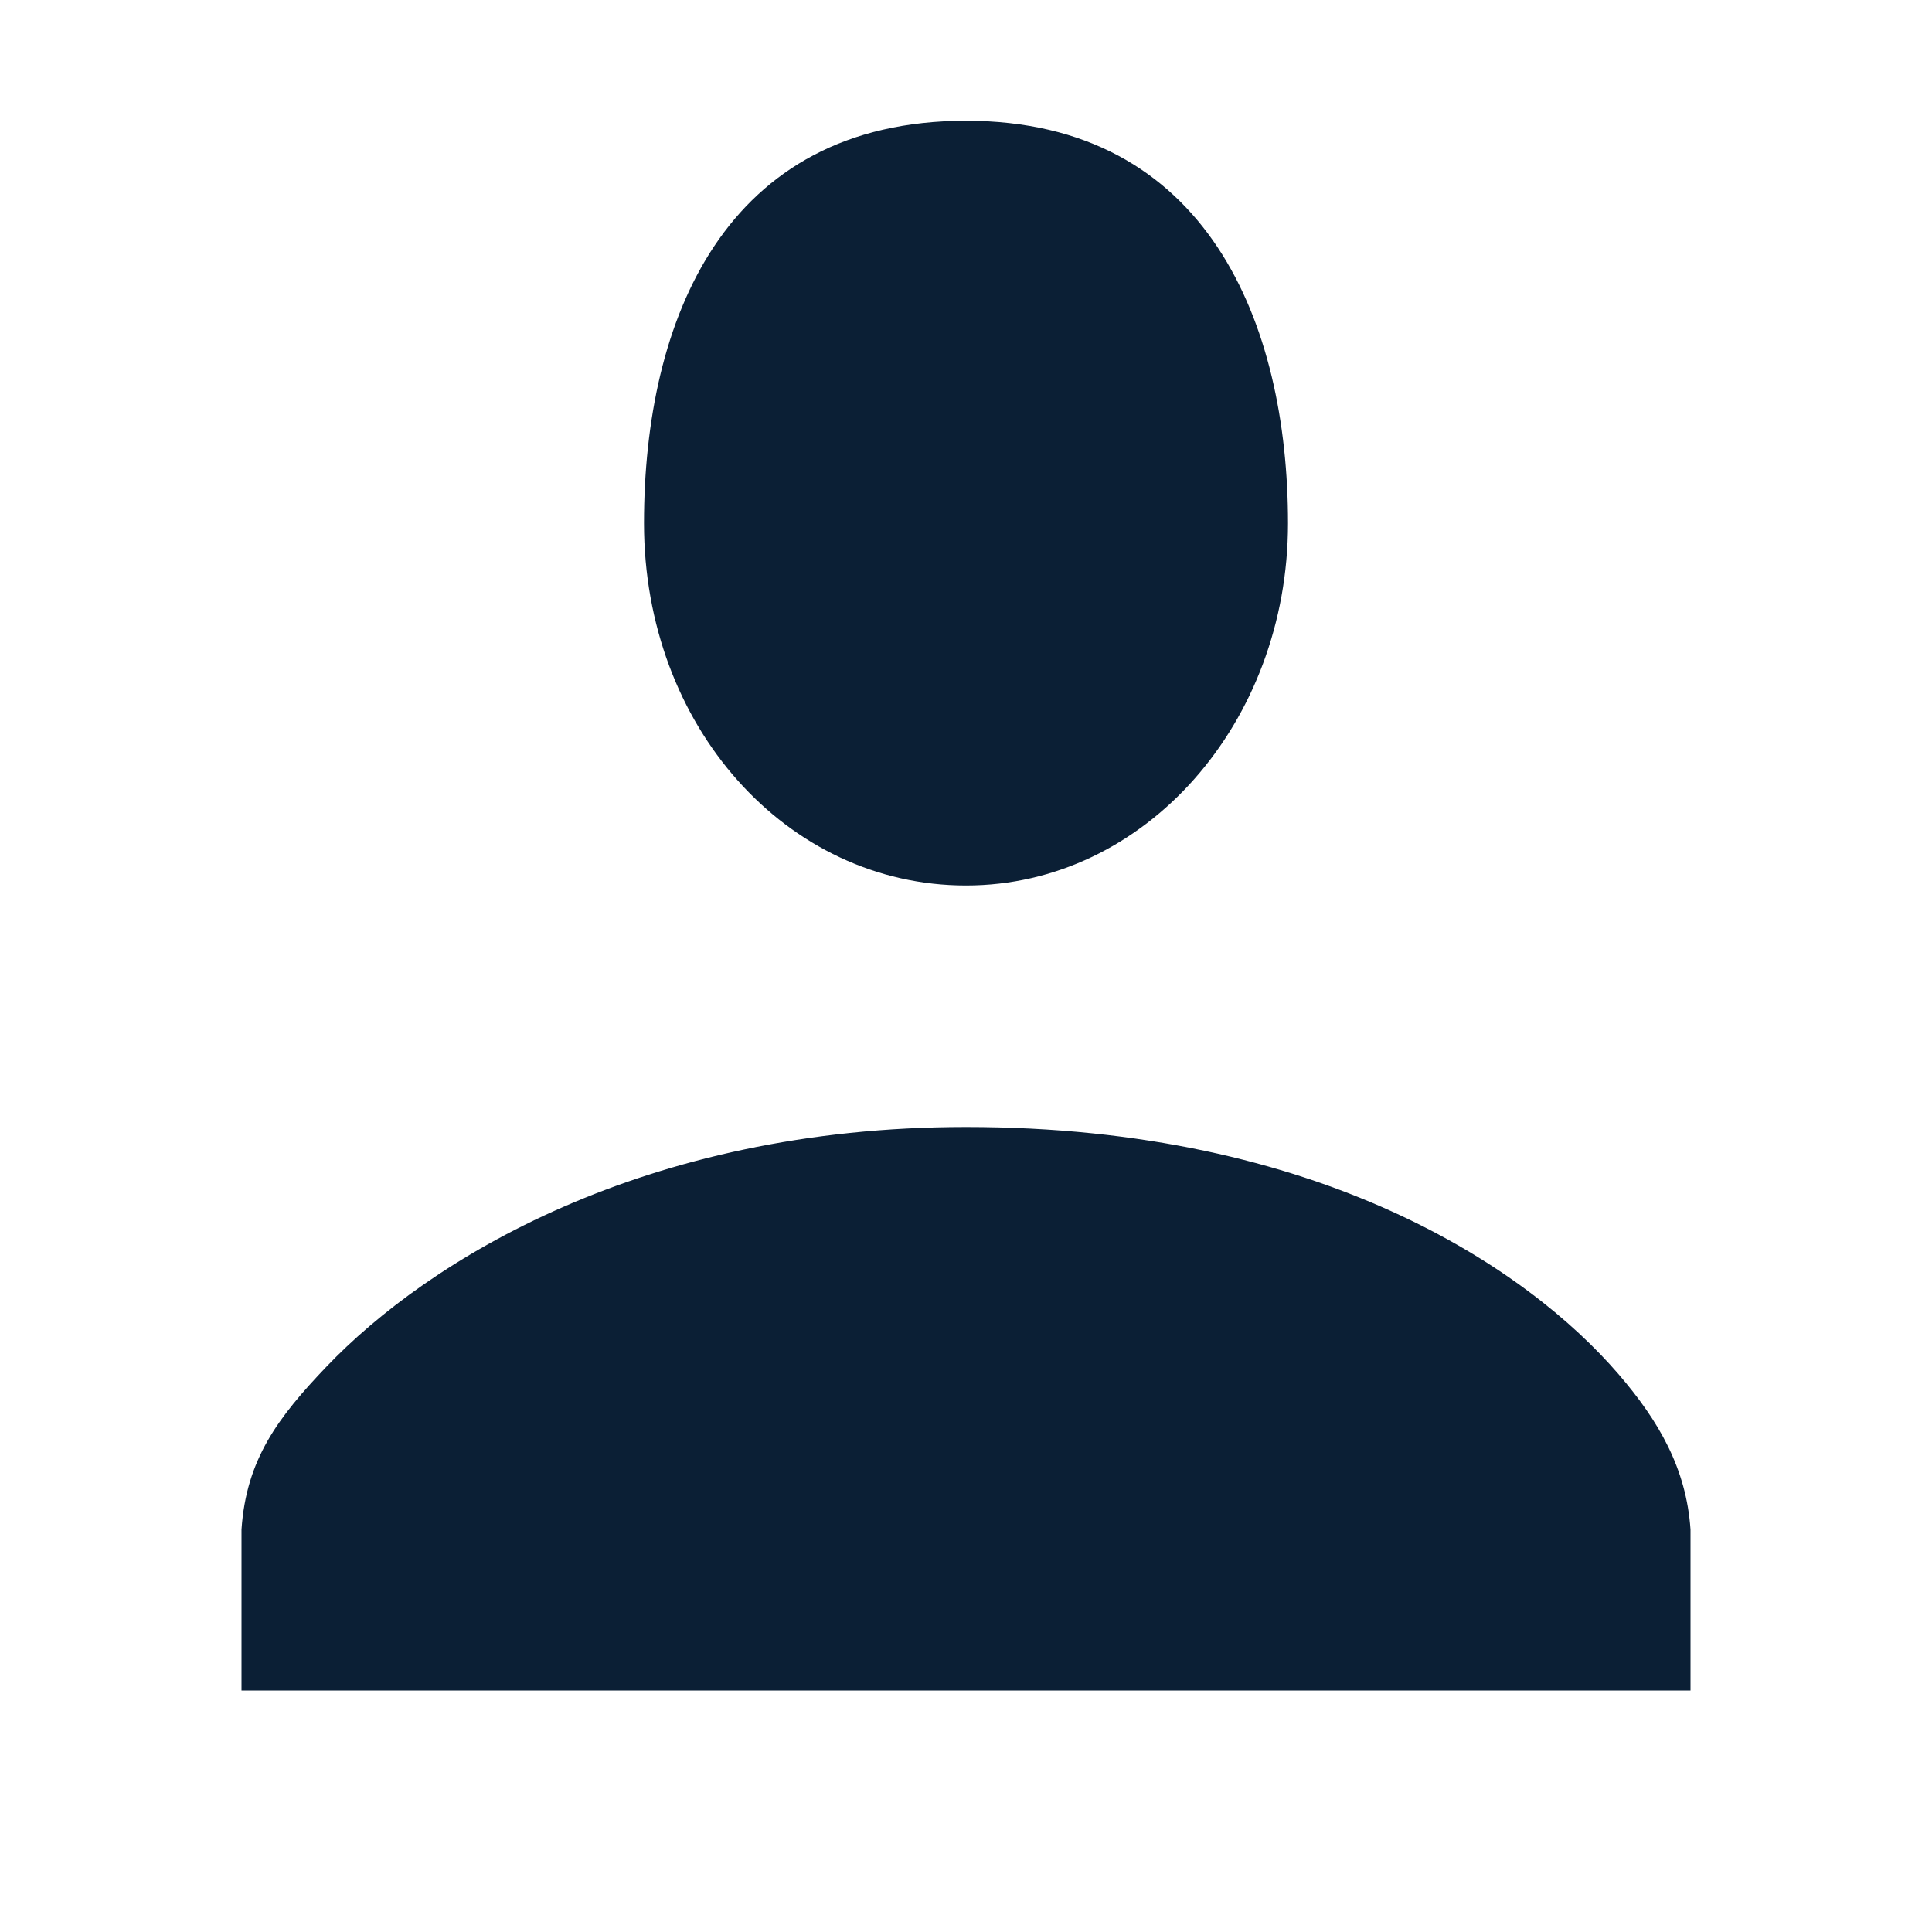
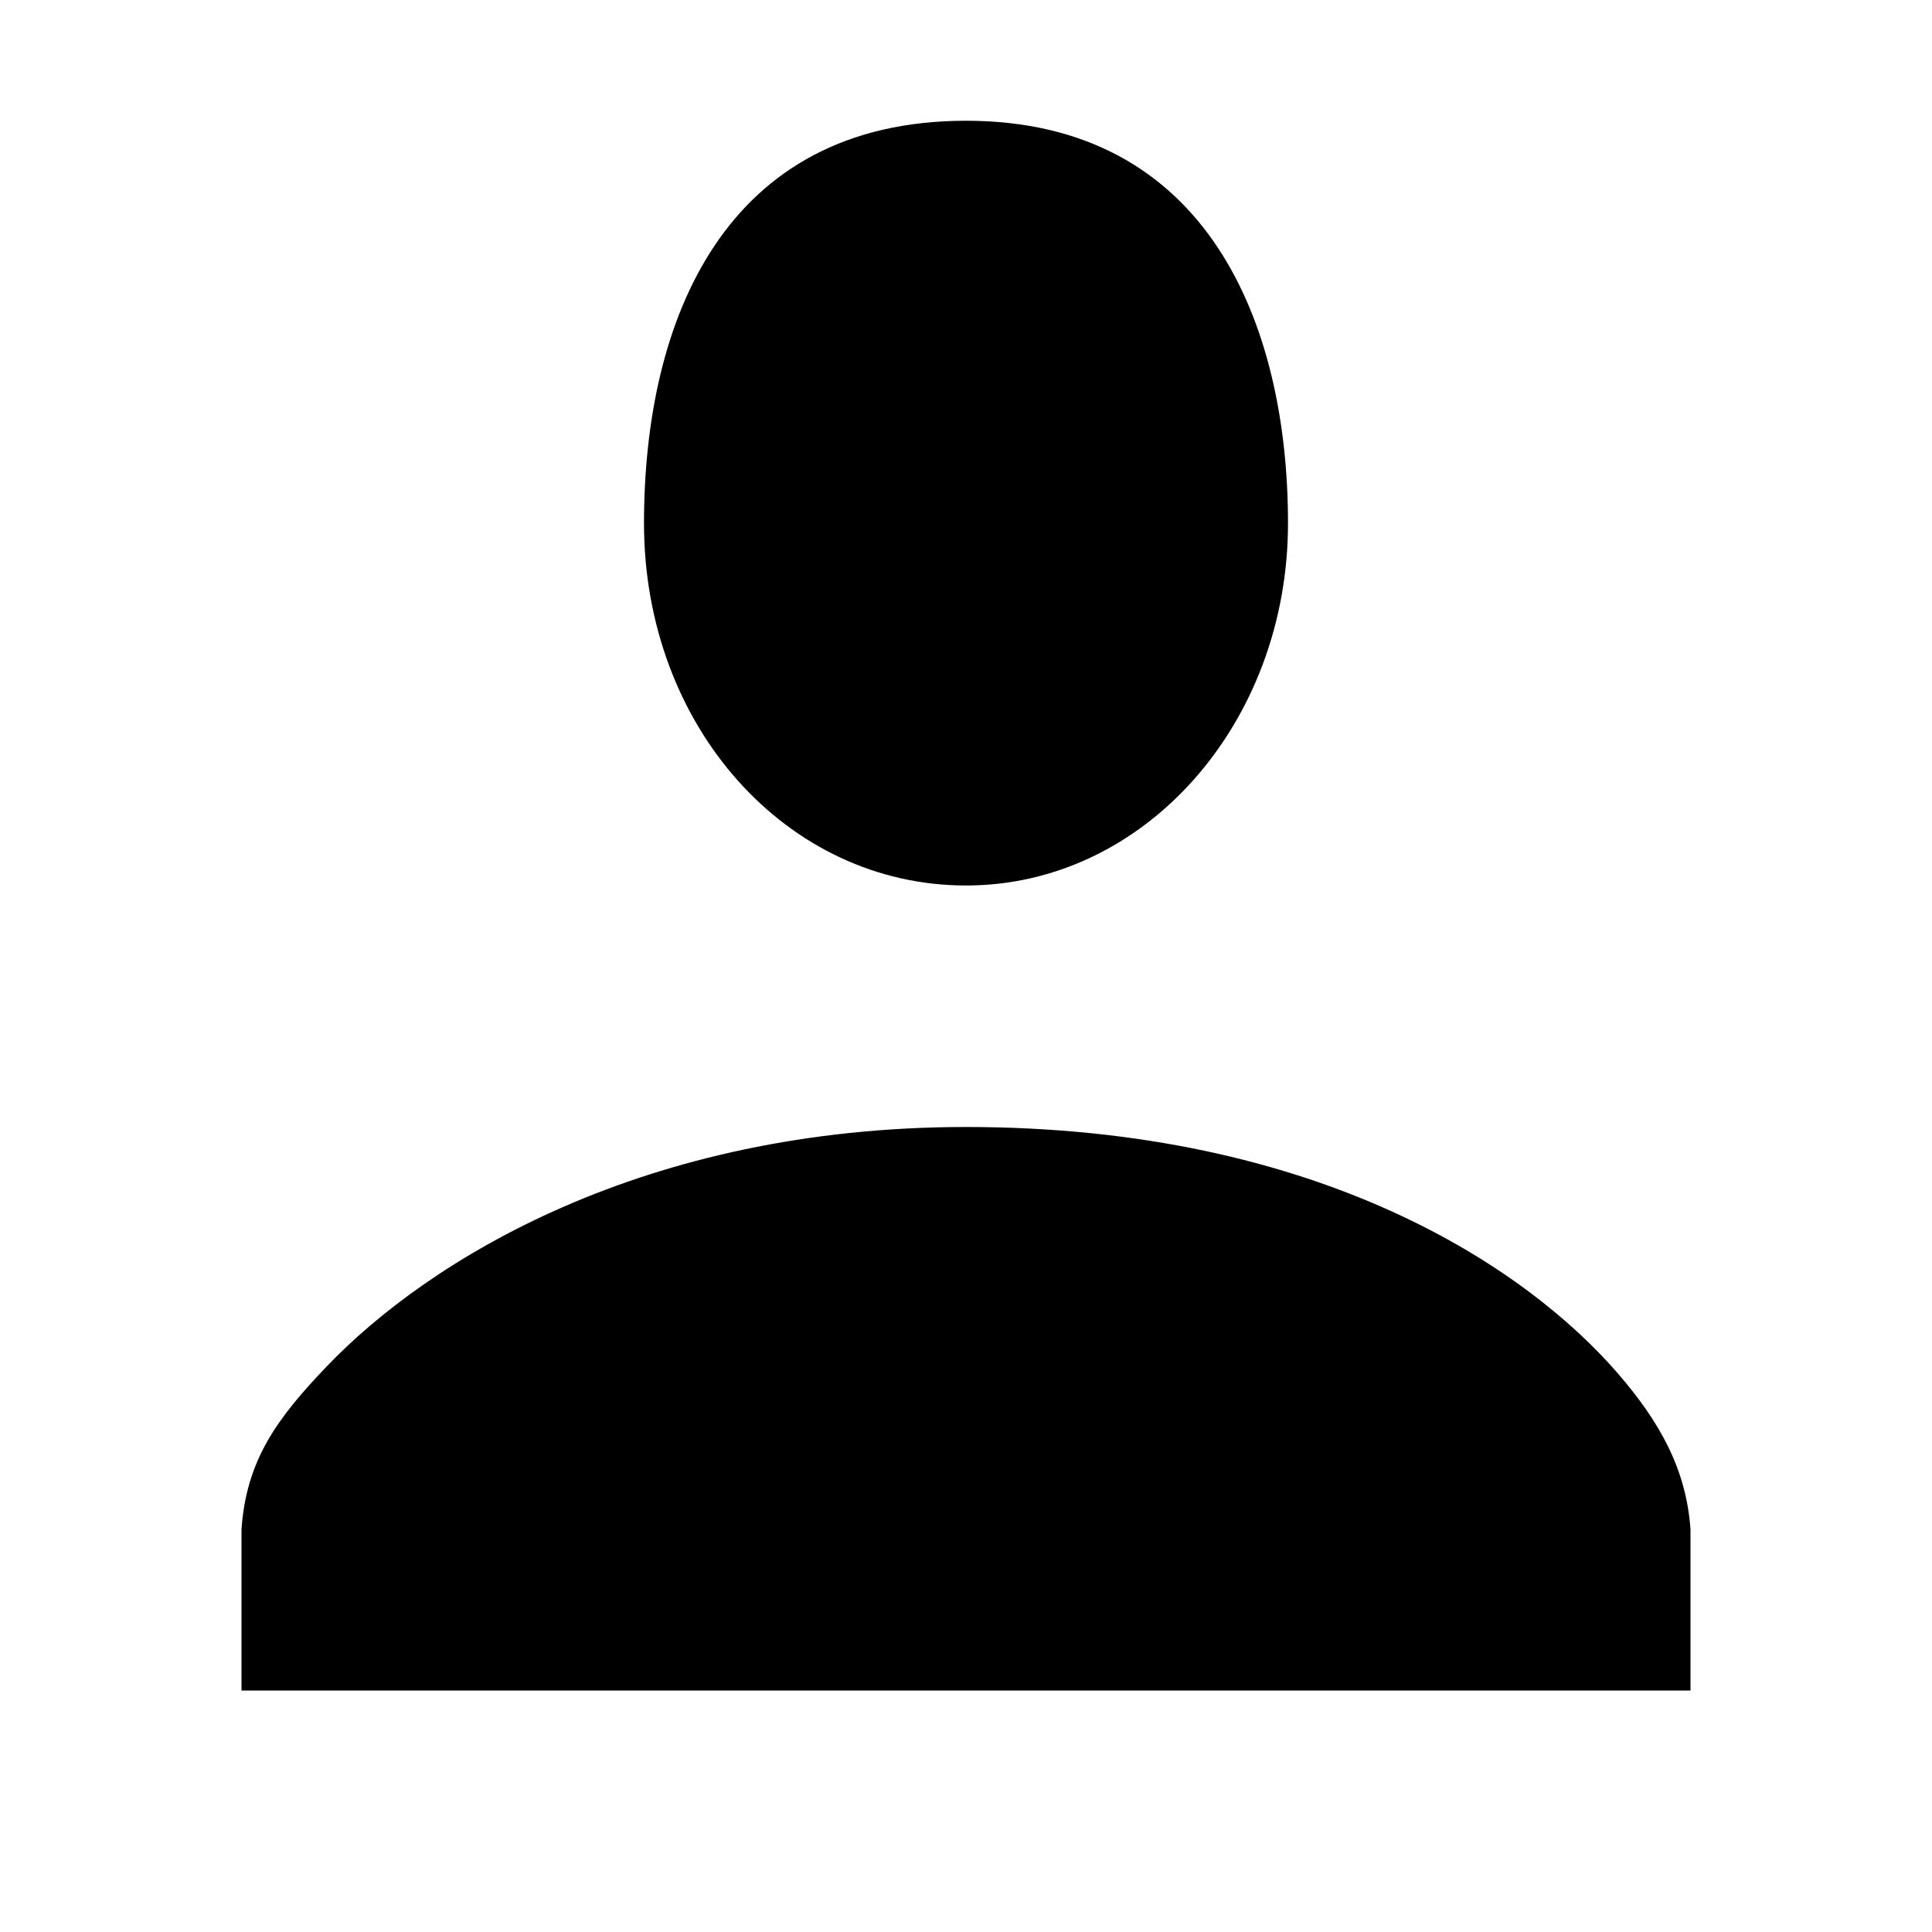
<svg xmlns="http://www.w3.org/2000/svg" width="24" height="24" viewBox="0 0 24 24" fill="none">
  <rect width="24" height="24" fill="none" />
-   <path d="M21 21V19C20.948 18.24 20.605 17.651 20.108 17.073C18.975 15.756 16.392 14 12 14C7.992 14 5.321 15.652 4.054 16.979C3.452 17.61 3.059 18.13 3 19V21H21Z" fill="#0B1F35" />
-   <path d="M12 1.5C15 1.5 16 4.024 16 6.5C16 8.976 14.227 11 12 11C9.773 11 8 9.023 8 6.5C8 3.977 9 1.5 12 1.5Z" fill="#0B1F35" />
+   <path d="M21 21V19C20.948 18.24 20.605 17.651 20.108 17.073C18.975 15.756 16.392 14 12 14C7.992 14 5.321 15.652 4.054 16.979C3.452 17.61 3.059 18.13 3 19V21H21Z" fill="black" />
+   <path d="M12 1.5C15 1.5 16 4.024 16 6.5C16 8.976 14.227 11 12 11C9.773 11 8 9.023 8 6.5C8 3.977 9 1.5 12 1.5Z" fill="black" />
</svg>
